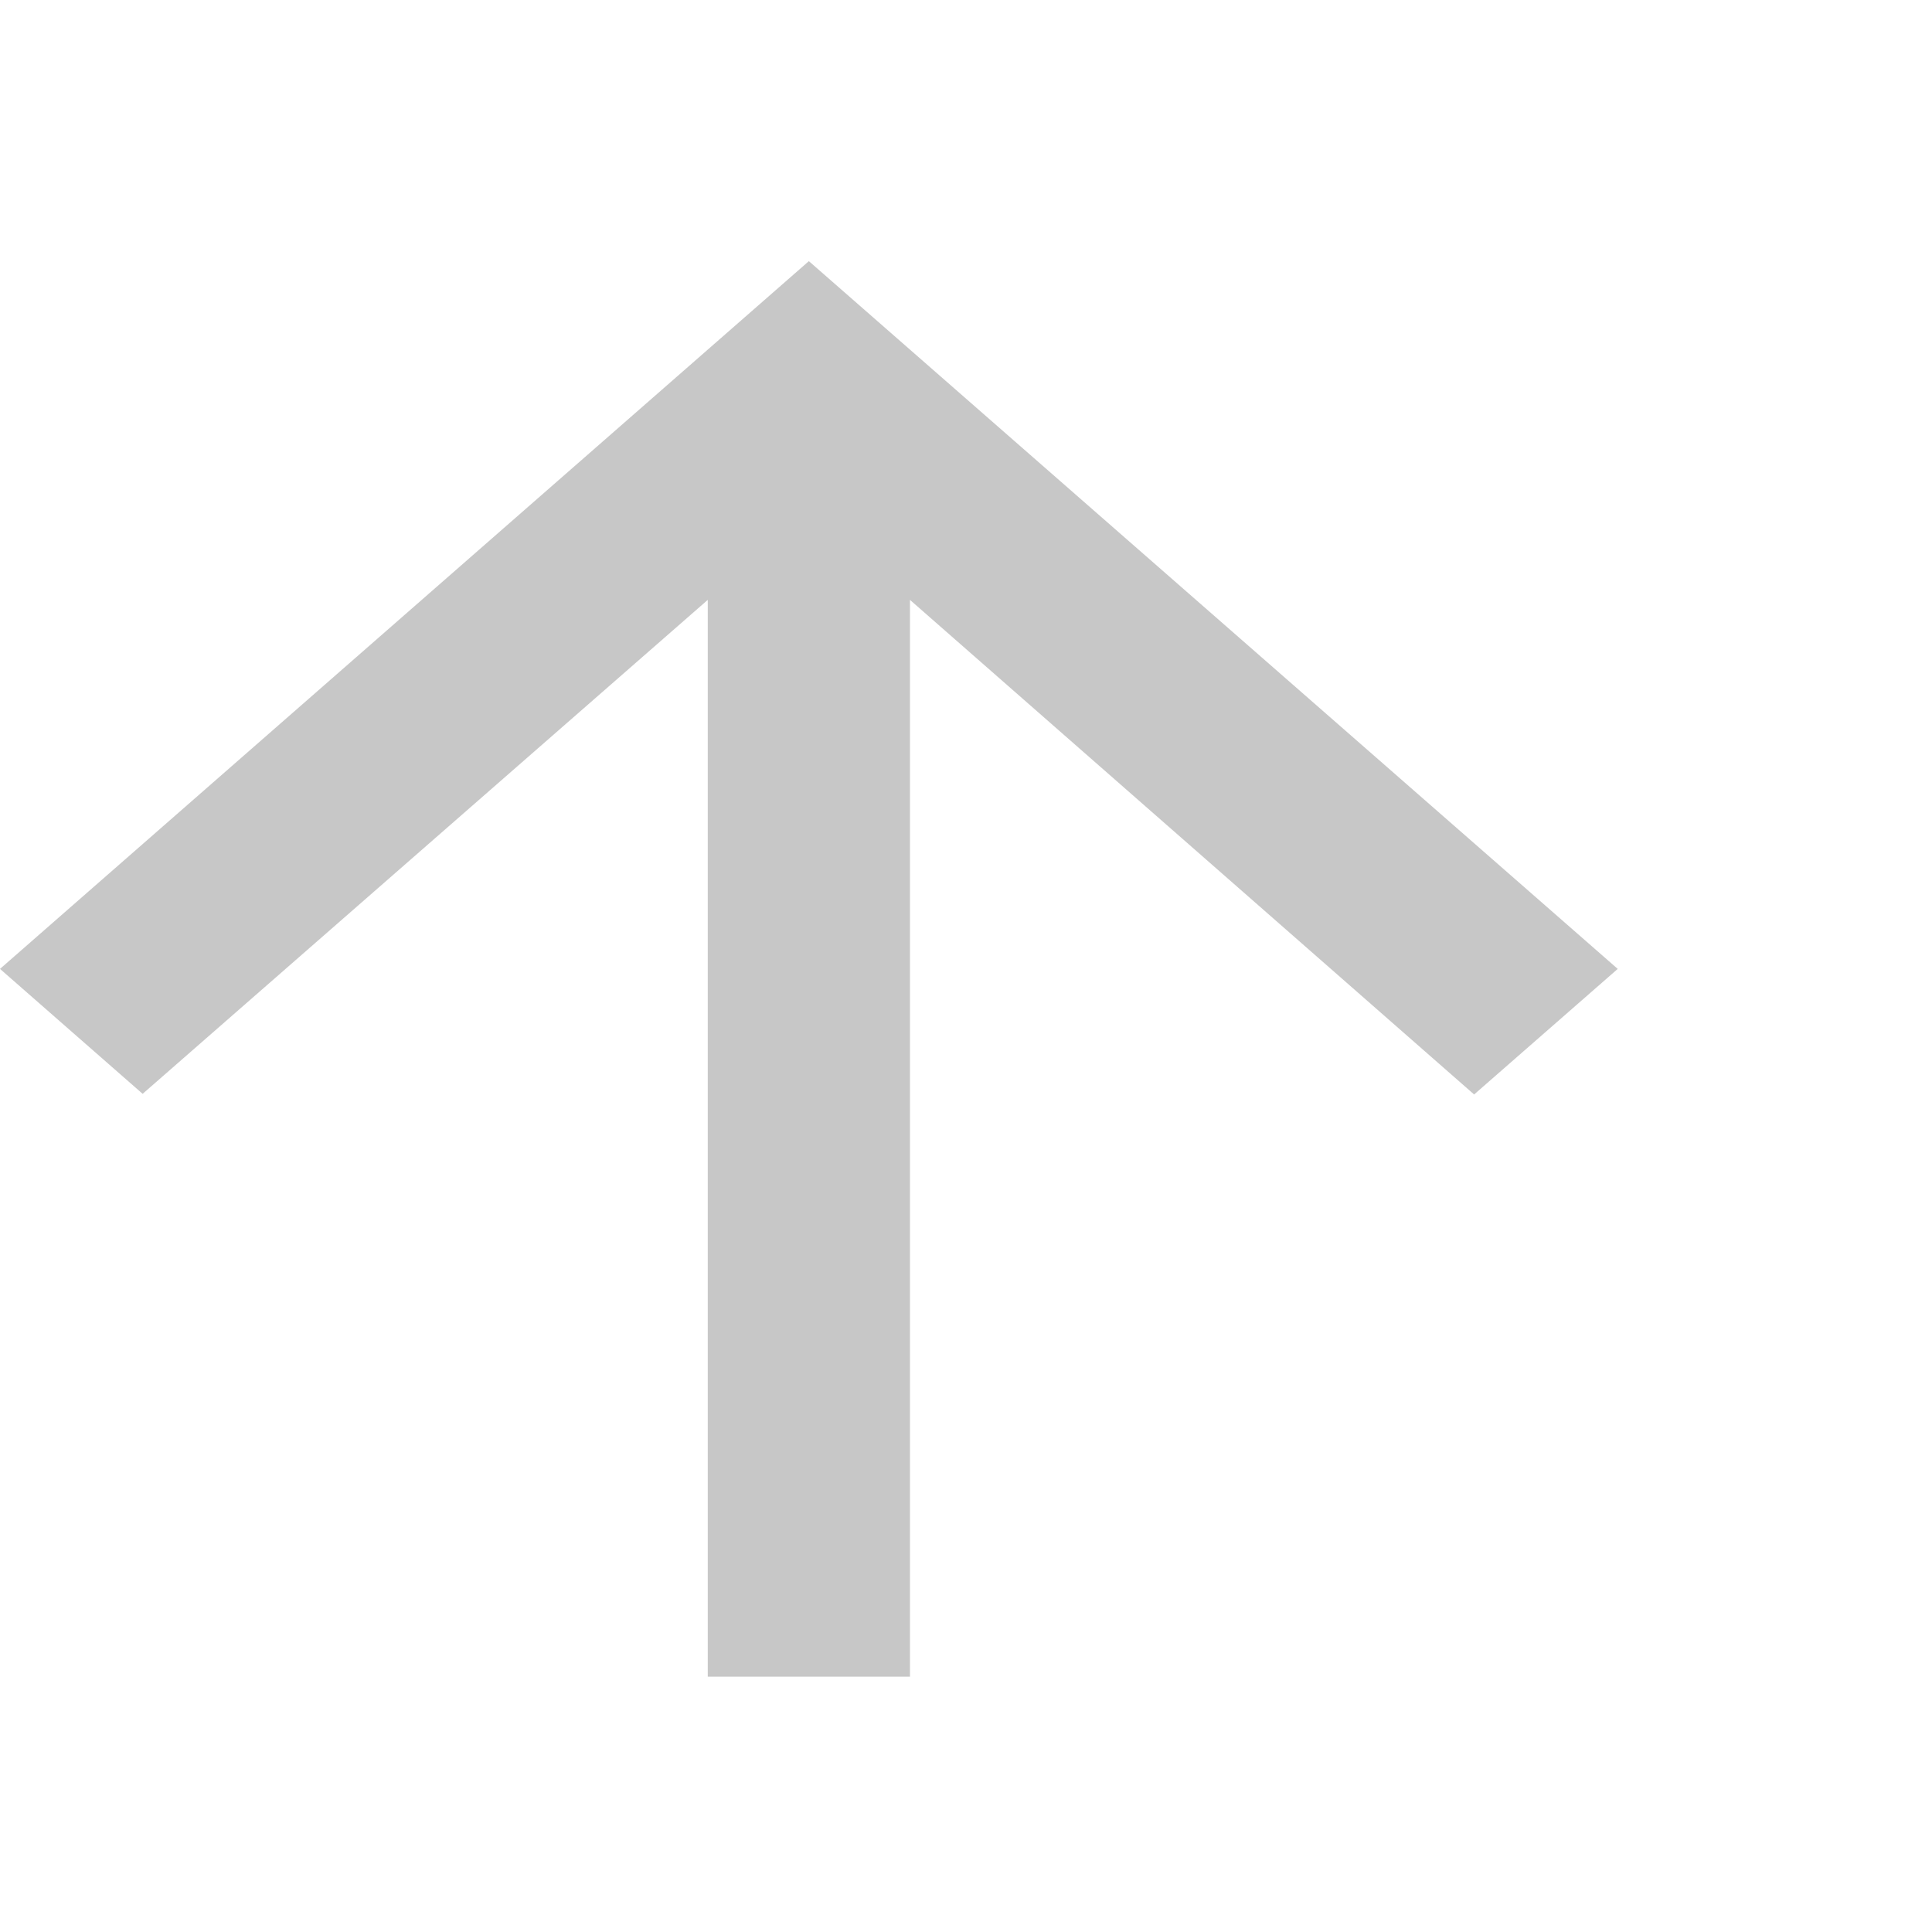
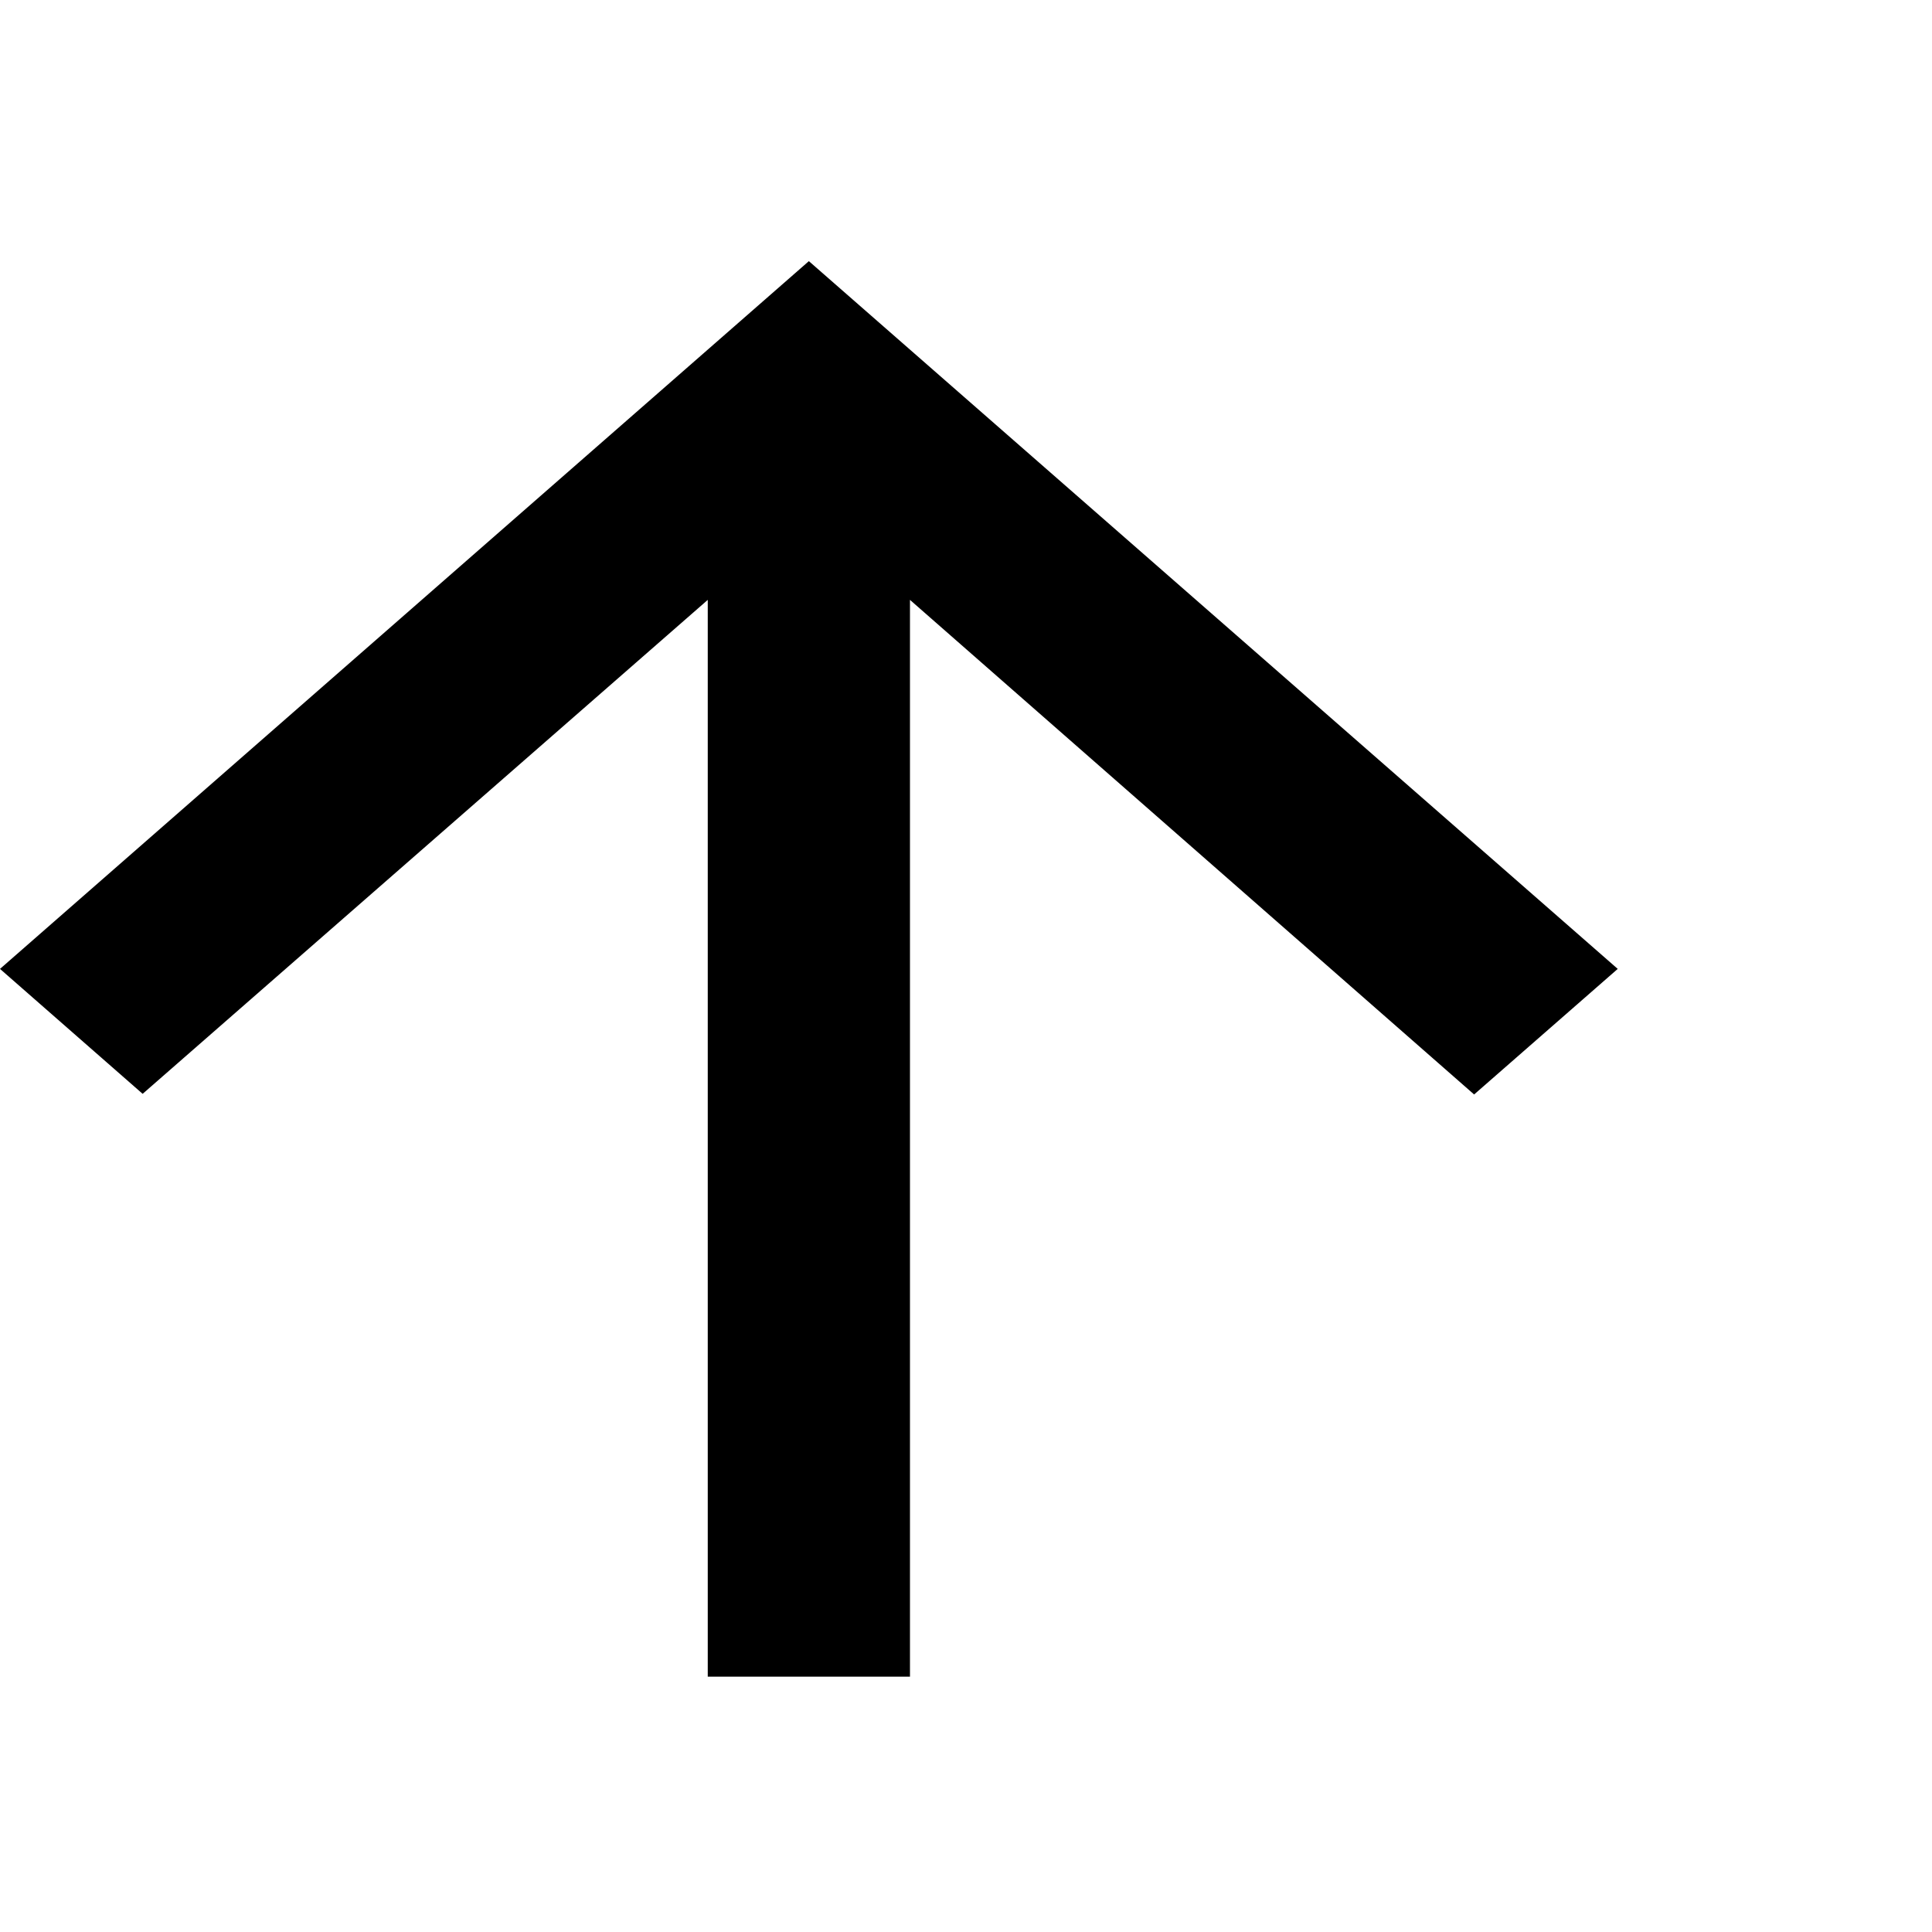
<svg xmlns="http://www.w3.org/2000/svg" width="6" height="6" viewBox="0 0 6 6" fill="none">
-   <path d="M0 3.009L0.443 3.397L2.198 1.863V5.207H2.826V1.863L4.578 3.399L5.024 3.009L2.512 0.811L0 3.009Z" fill="#C7C7C7" />
+   <path d="M0 3.009L0.443 3.397L2.198 1.863V5.207H2.826V1.863L4.578 3.399L5.024 3.009L2.512 0.811L0 3.009Z" fill="currentColor" />
</svg>
